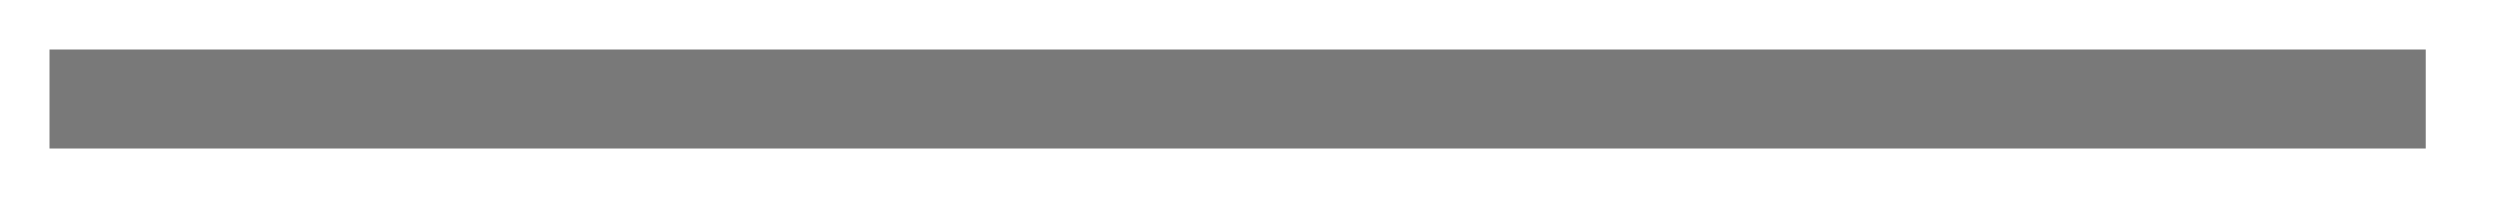
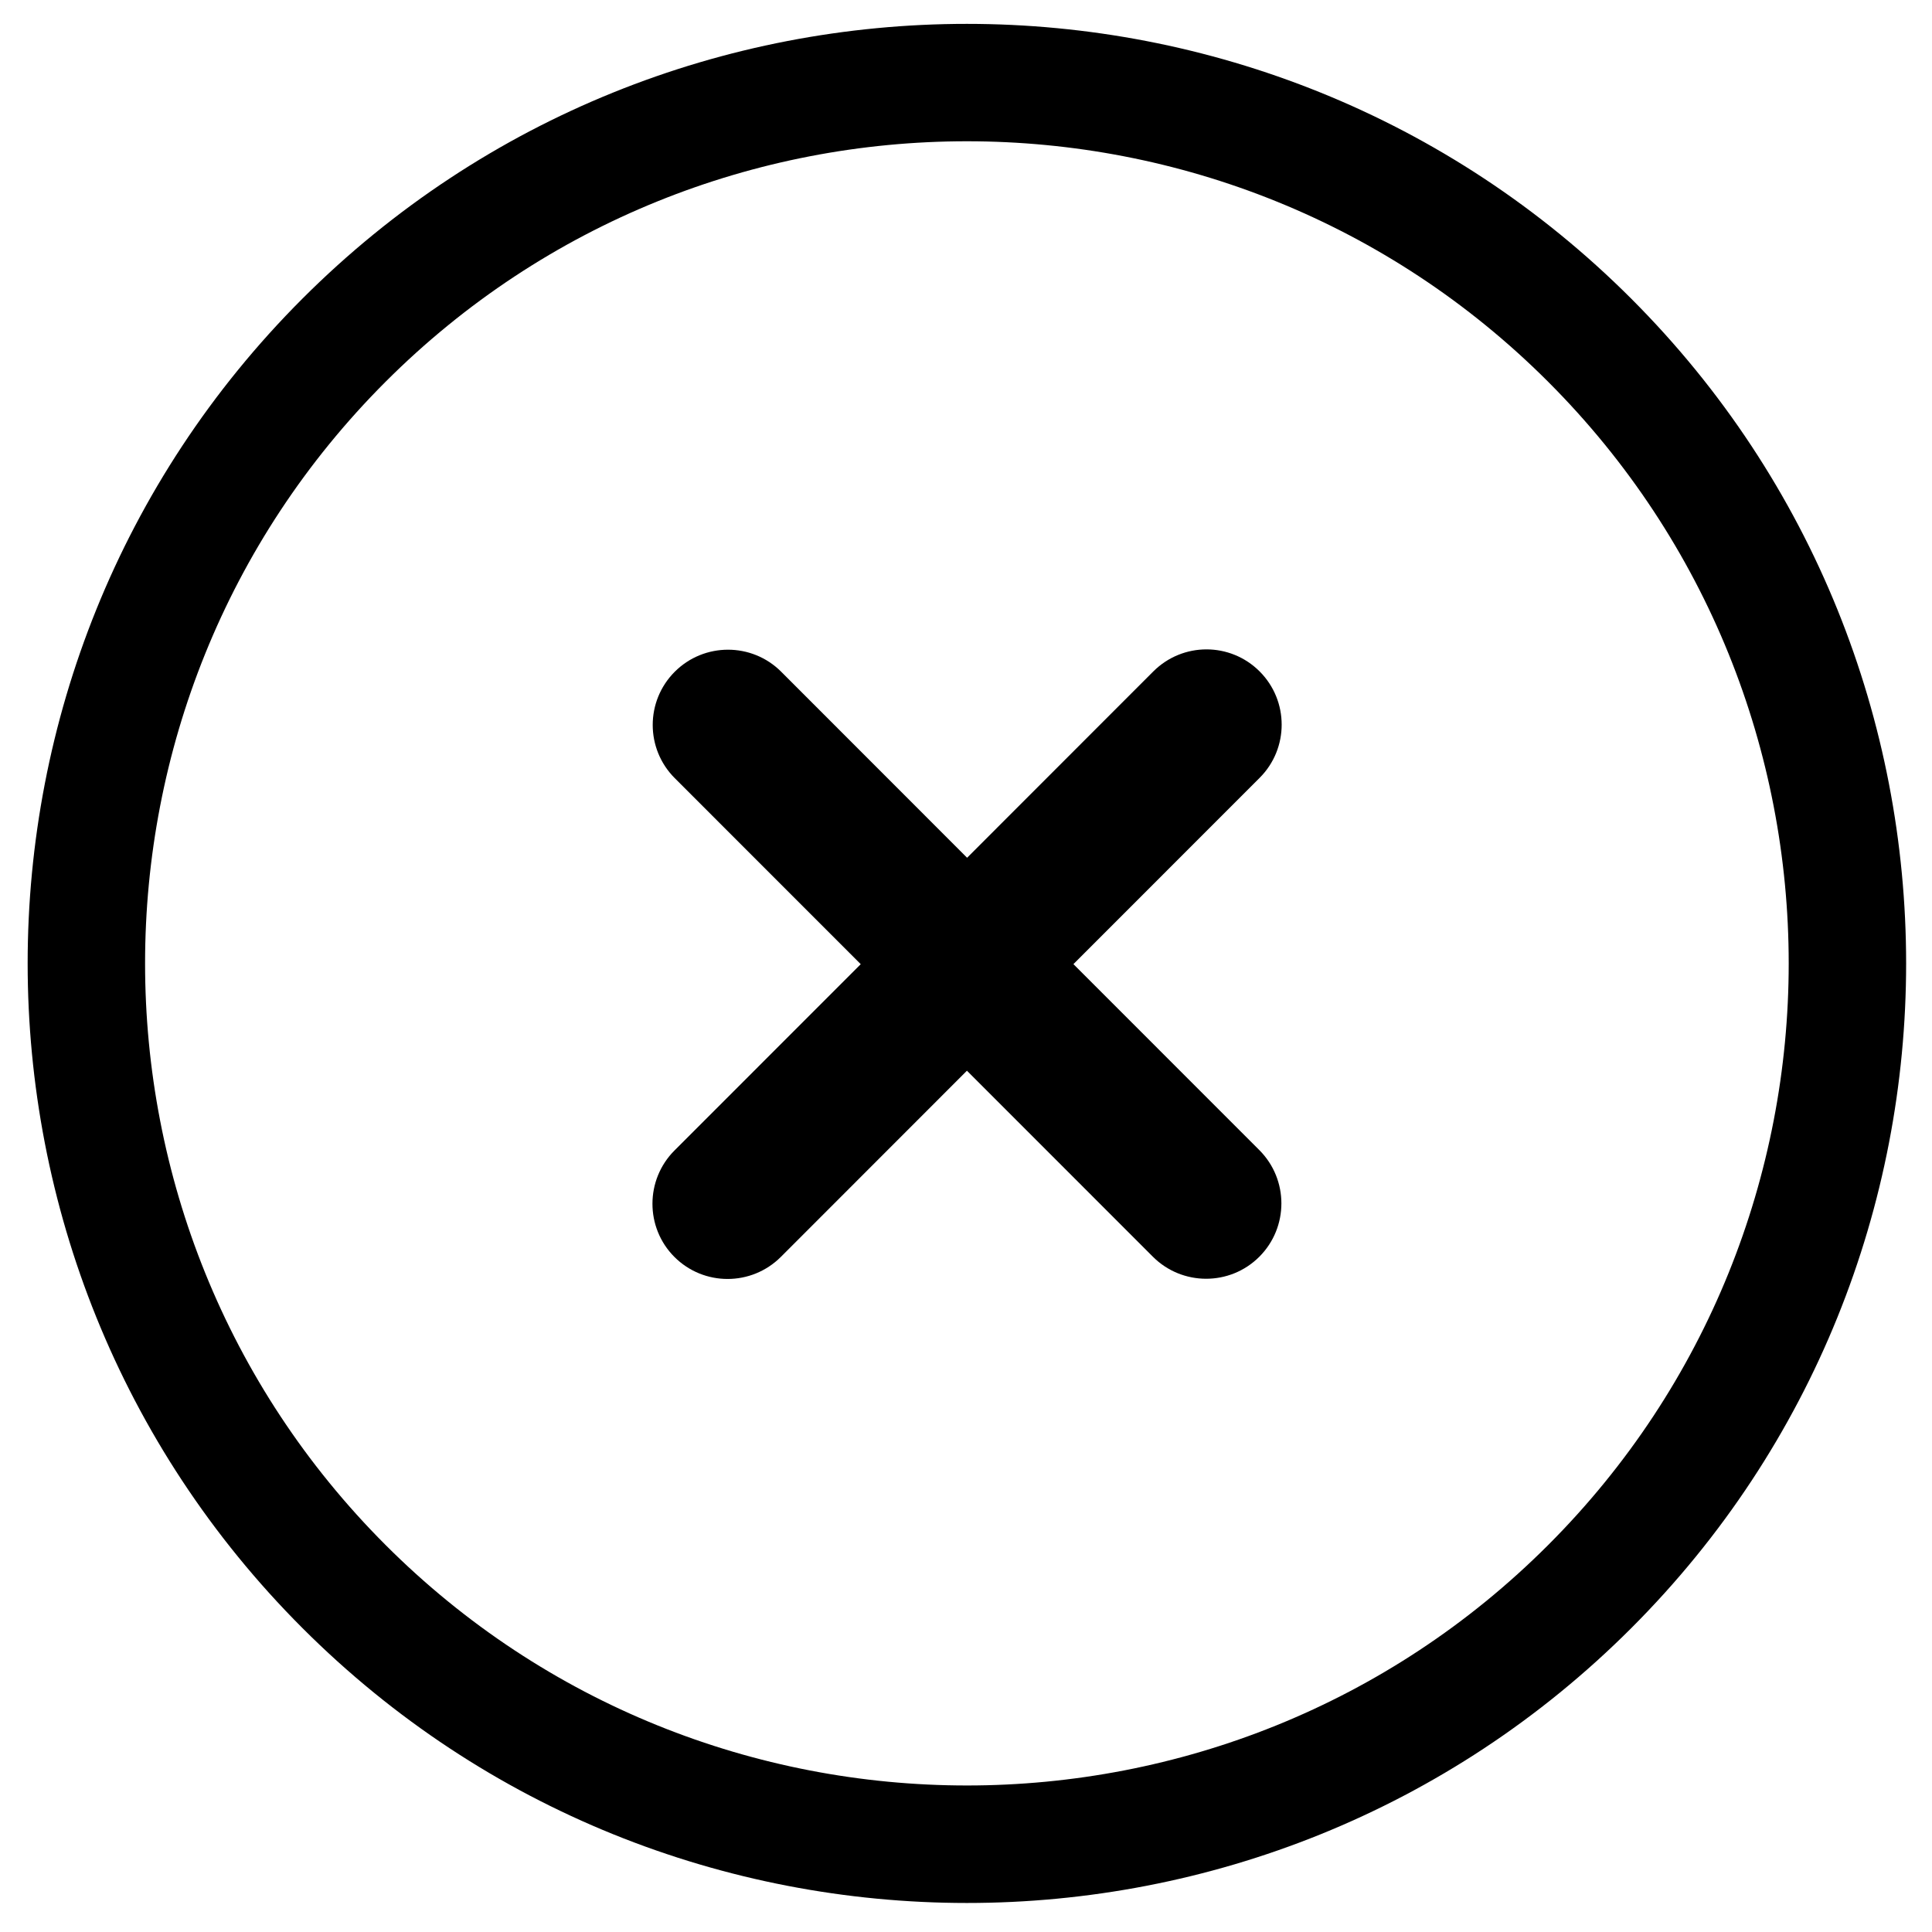
- <svg xmlns="http://www.w3.org/2000/svg" version="1.1" width="101px" height="9px">
-   <g transform="matrix(1 0 0 1 -419 -521 )">
-     <path d="M 421 525  L 517 525  " stroke-width="4" stroke="#797979" fill="none" />
+ <svg xmlns="http://www.w3.org/2000/svg" version="1.1" width="35px" height="35px">
+   <g transform="matrix(1 0 0 1 -140 -501 )">
+     <path d="M 22.815 20.836  L 19.446 17.466  L 22.82 14.091  C 23.352 13.559  23.351 12.696  22.82 12.164  C 22.288 11.632  21.428 11.63  20.893 12.164  L 17.52 15.539  L 14.152 12.169  C 13.62 11.636  12.755 11.638  12.224 12.169  C 11.692 12.701  11.691 13.564  12.224 14.097  L 15.593 17.467  L 12.219 20.842  C 11.688 21.373  11.686 22.239  12.218 22.771  C 12.749 23.302  13.612 23.303  14.146 22.77  L 17.517 19.397  L 20.886 22.767  C 21.416 23.297  22.281 23.301  22.815 22.766  C 23.346 22.233  23.347 21.37  22.815 20.836  Z M 29.552 5.411  C 22.917 -1.226  12.116 -1.228  5.478 5.411  C -1.159 12.051  -1.157 22.856  5.478 29.493  C 12.116 36.133  22.915 36.136  29.553 29.494  C 36.191 22.855  36.191 12.052  29.552 5.411  Z M 6.984 27.988  C 1.176 22.177  1.177 12.727  6.983 6.918  C 12.793 1.106  22.239 1.107  28.047 6.917  C 33.856 12.727  33.857 22.177  28.047 27.989  C 22.242 33.798  12.792 33.798  6.984 27.988  Z " fill-rule="nonzero" fill="#000000" stroke="none" transform="matrix(1 0 0 1 140 501 )" />
  </g>
</svg>
